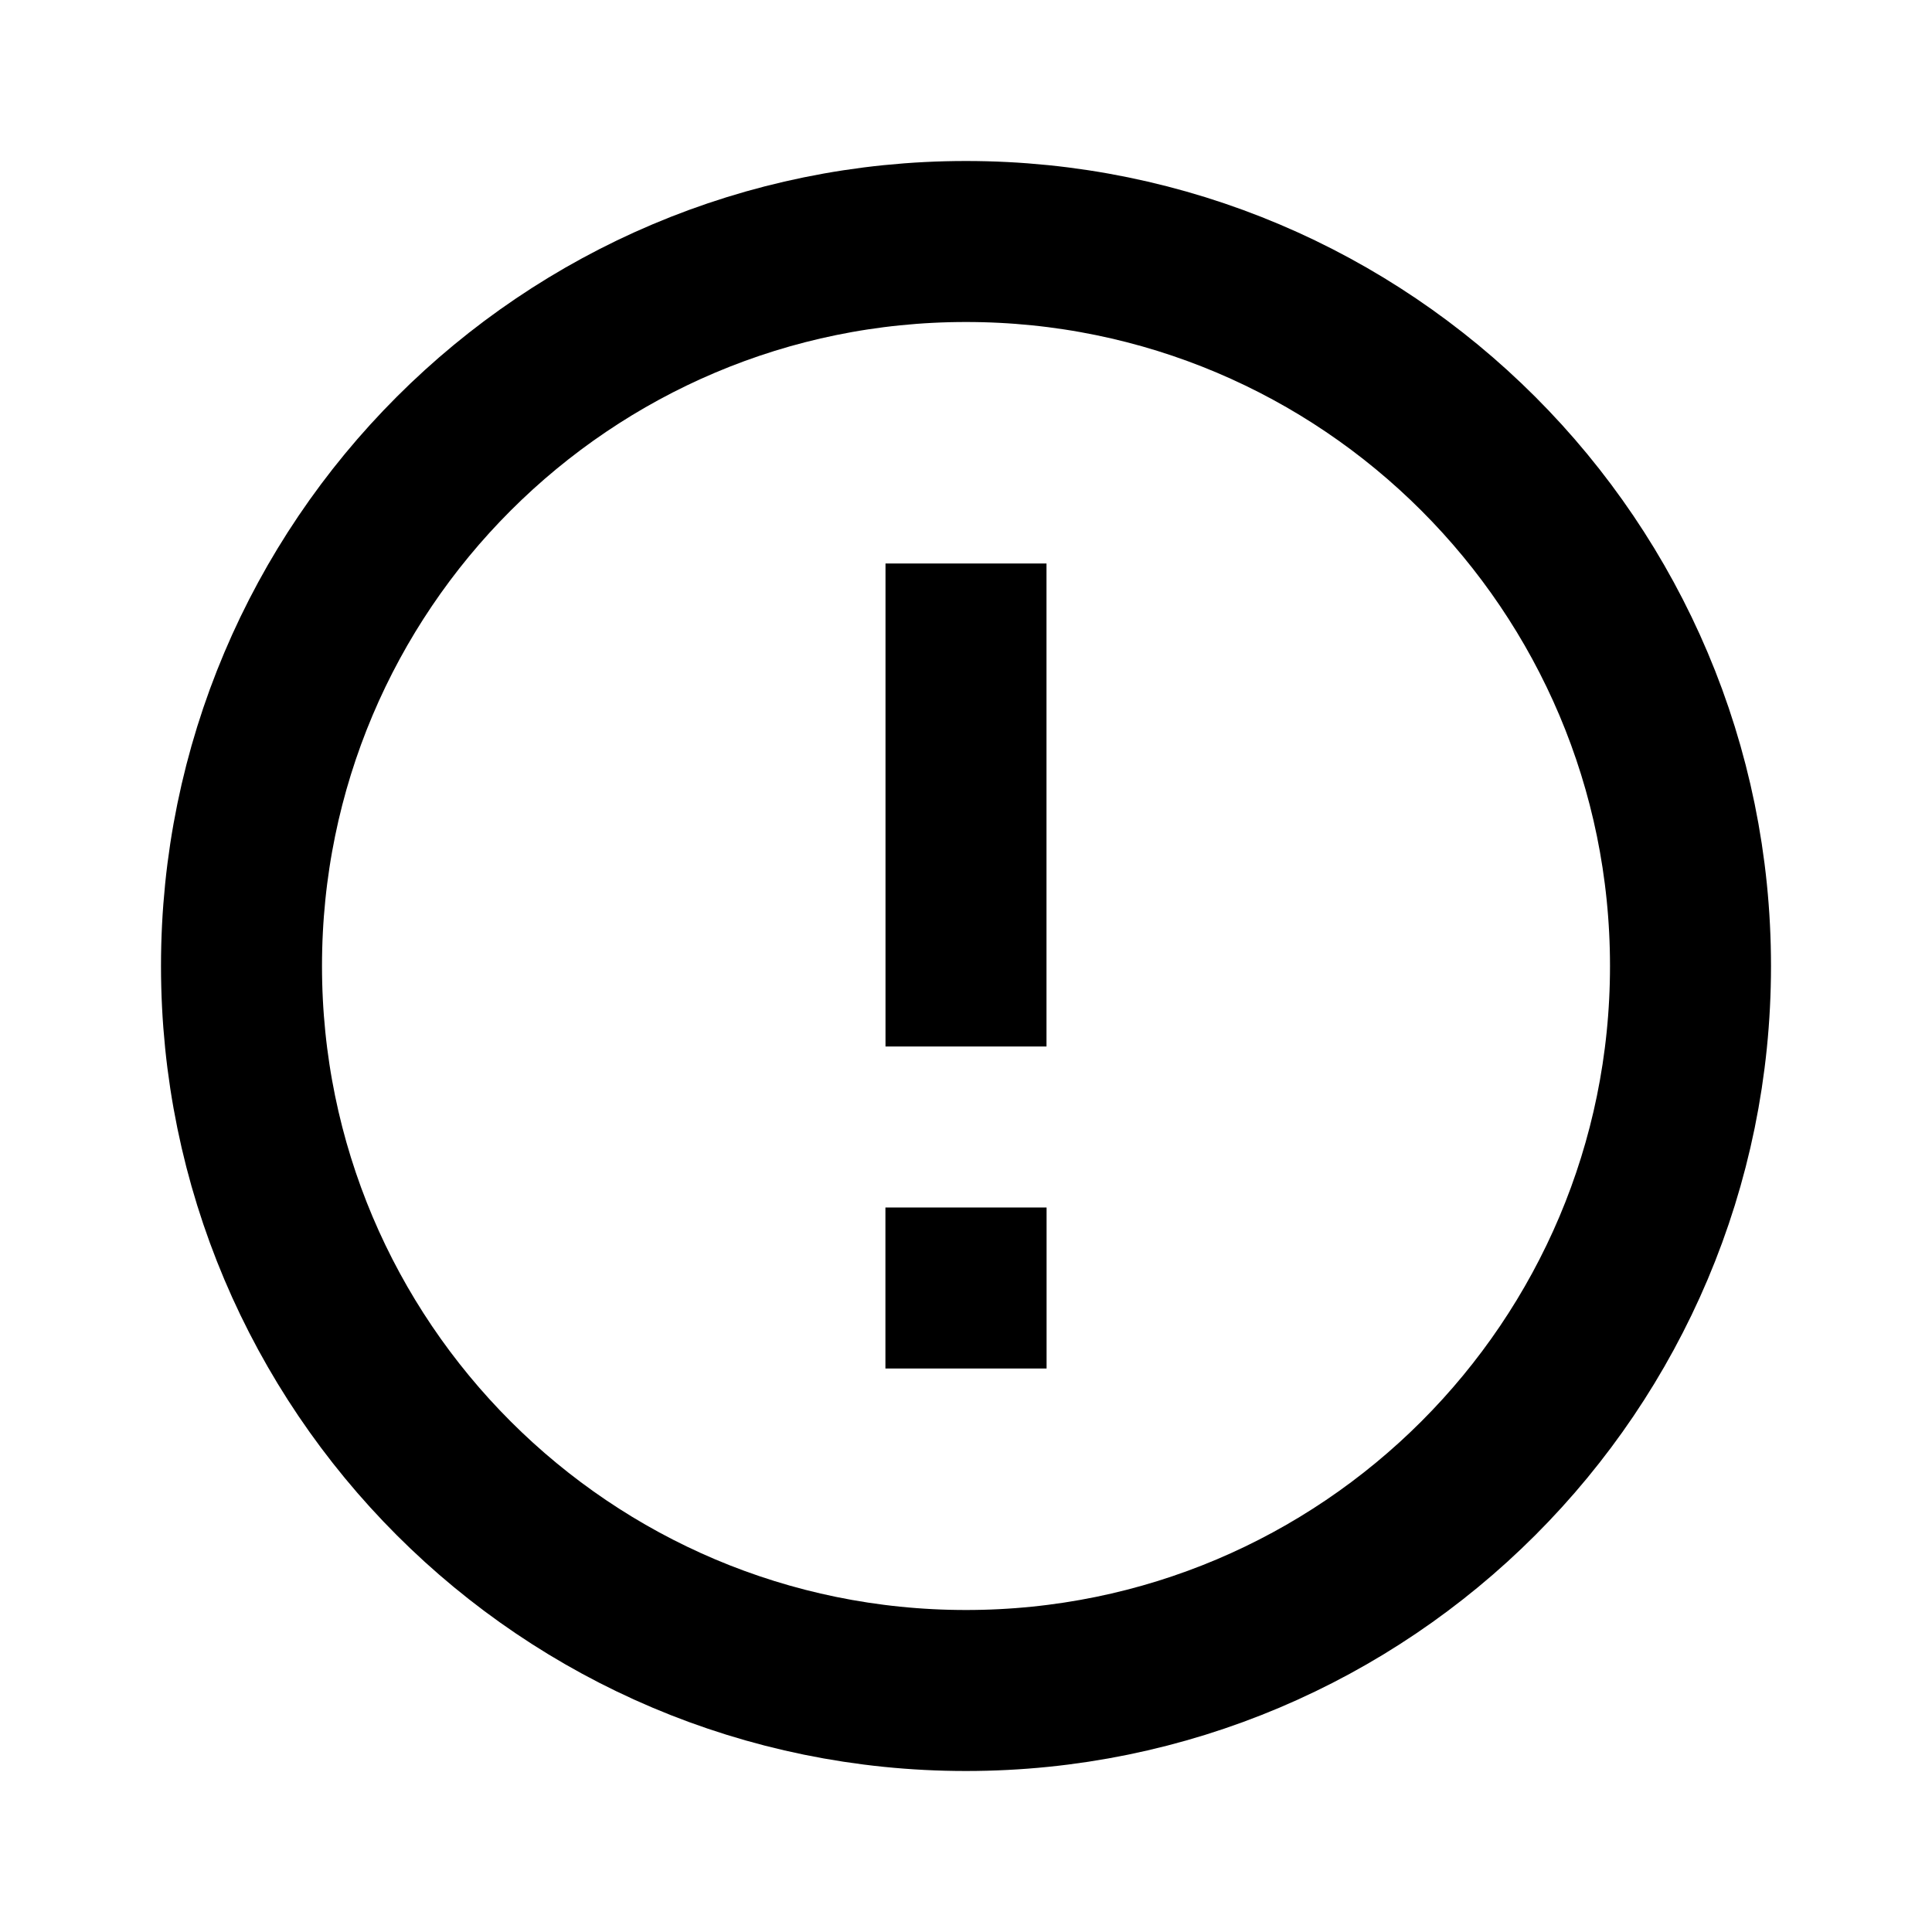
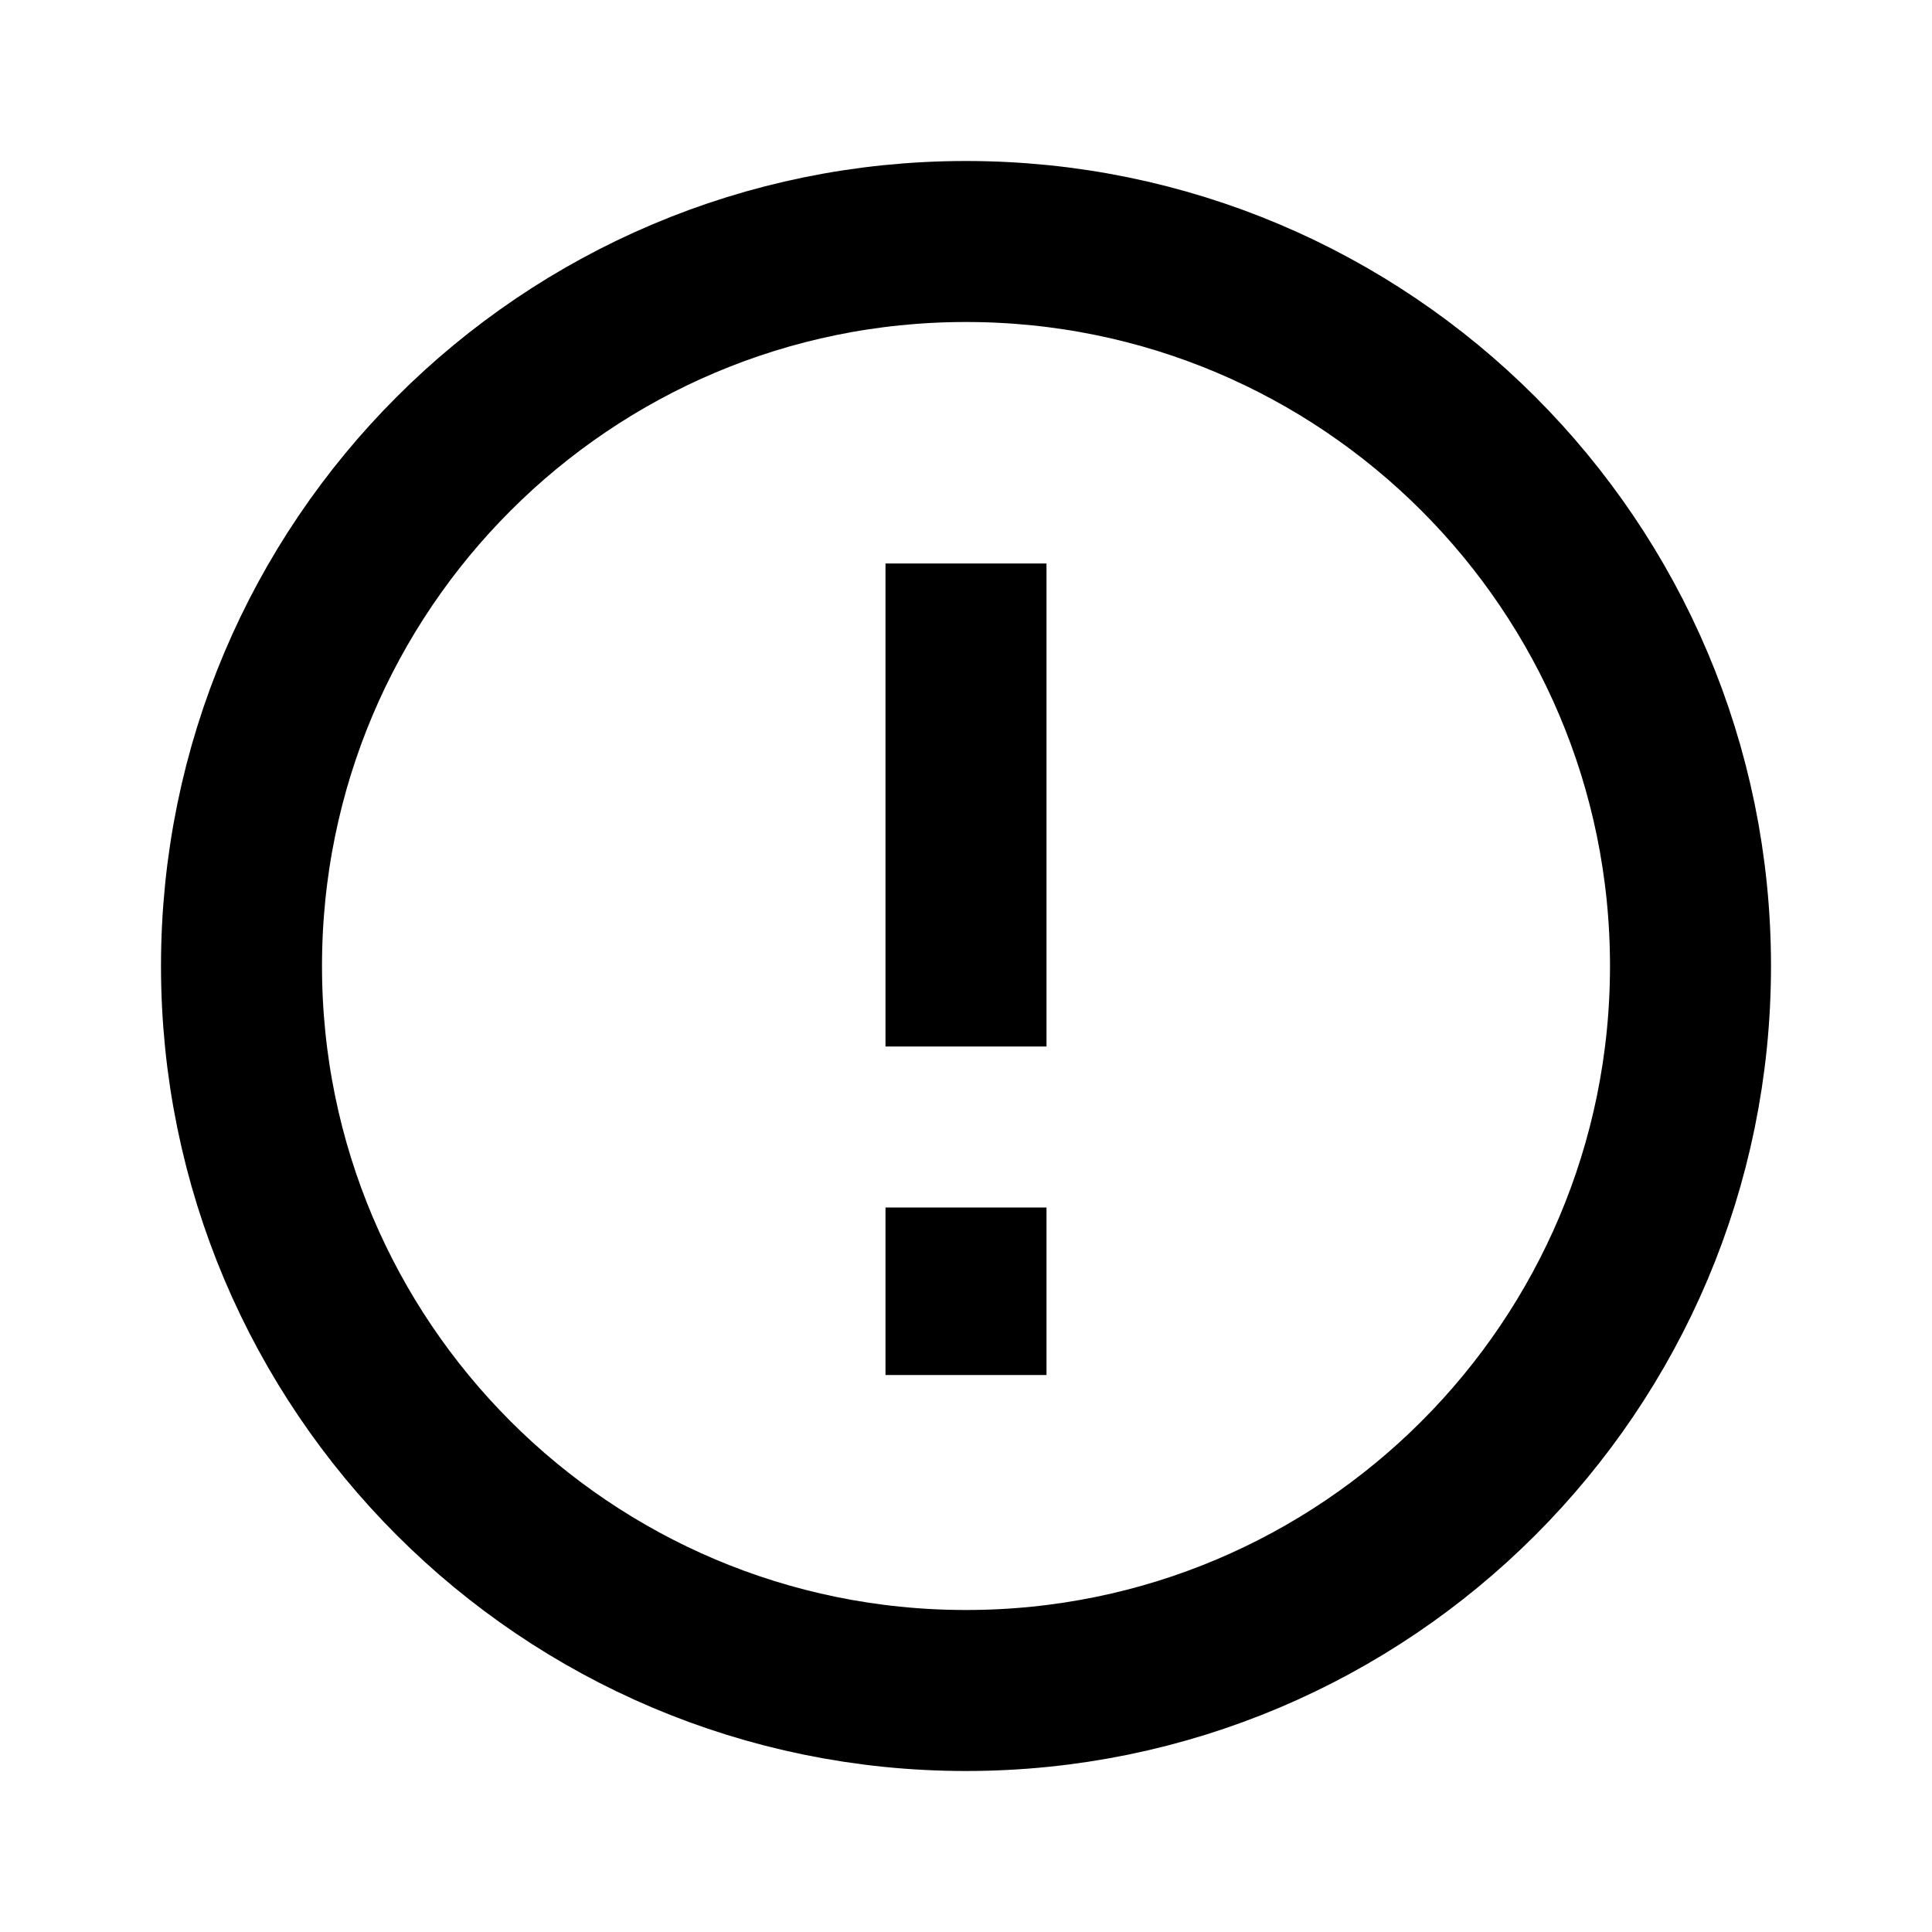
<svg xmlns="http://www.w3.org/2000/svg" width="24" height="24" viewBox="0 0 24 24" fill="none" stroke="currentColor" stroke-width="2" stroke-linecap="butt" stroke-linejoin="miter">
  <circle cx="12" cy="12" r="9" stroke-linecap="square" />
  <path d="M12 8L12 12" stroke-linecap="square" />
-   <path d="M12 16H12" stroke-linecap="square" />
+   <path d="M12 16V16.081" stroke-linecap="square" />
</svg>
